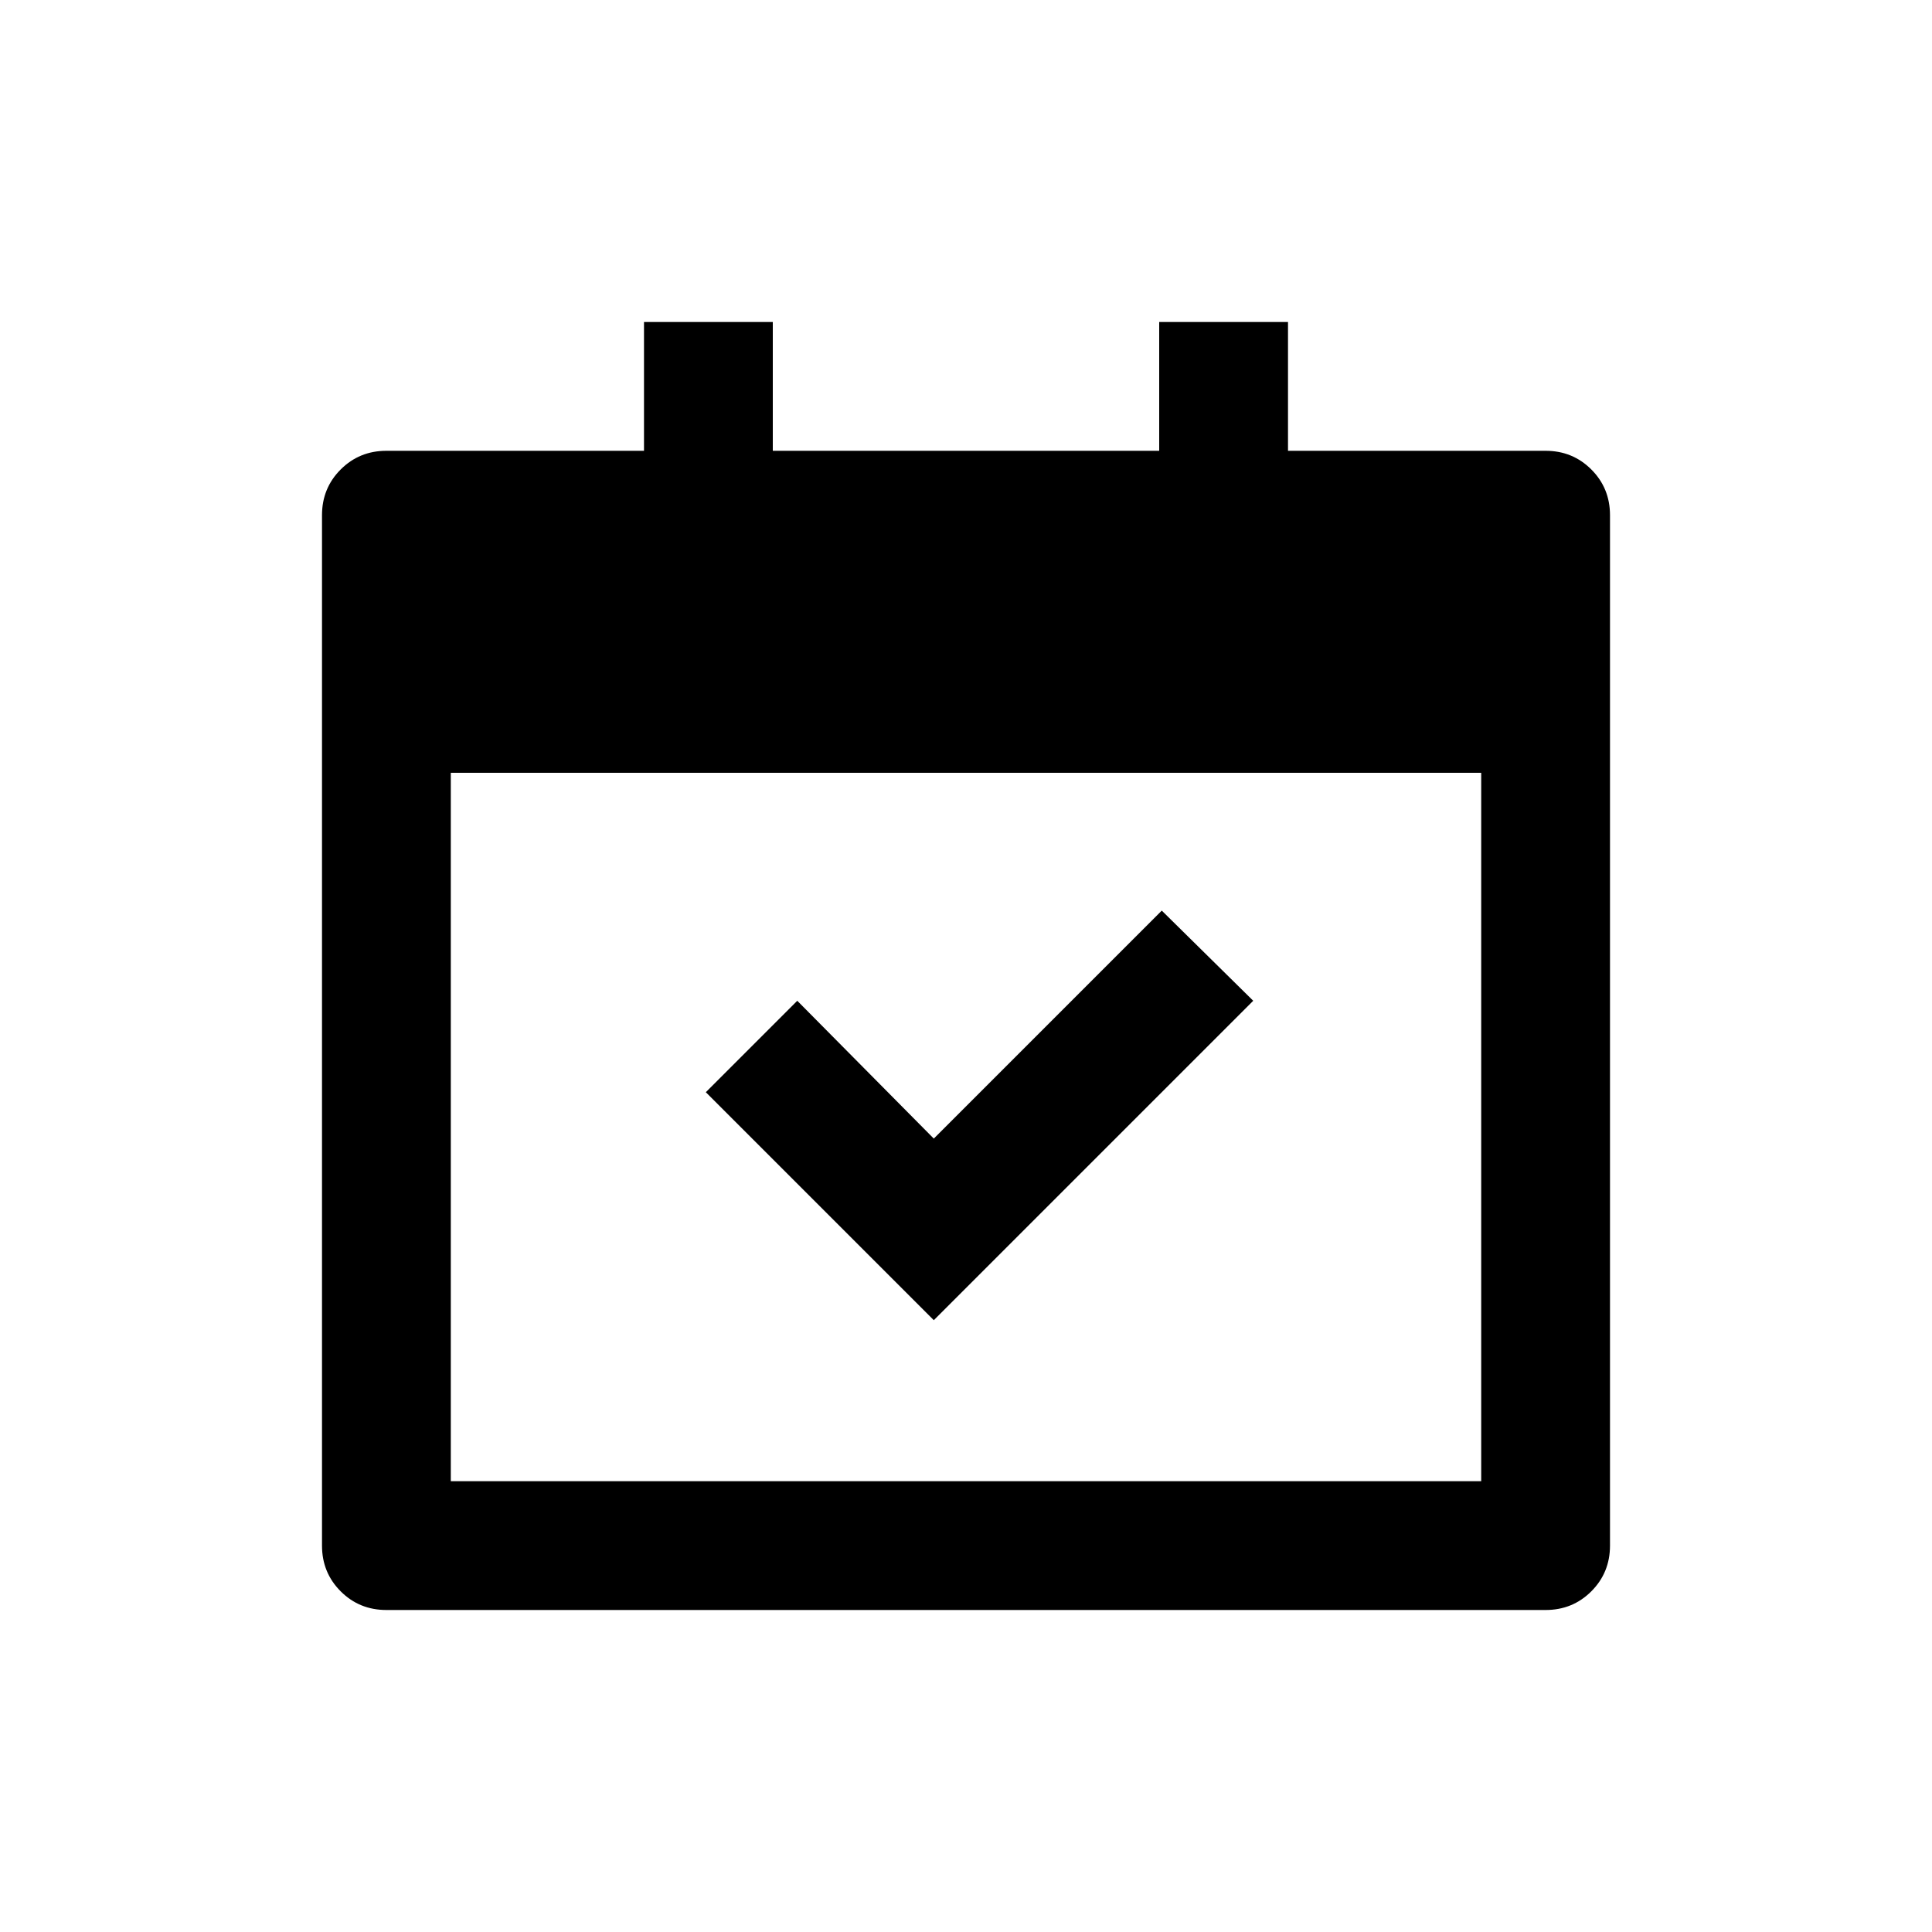
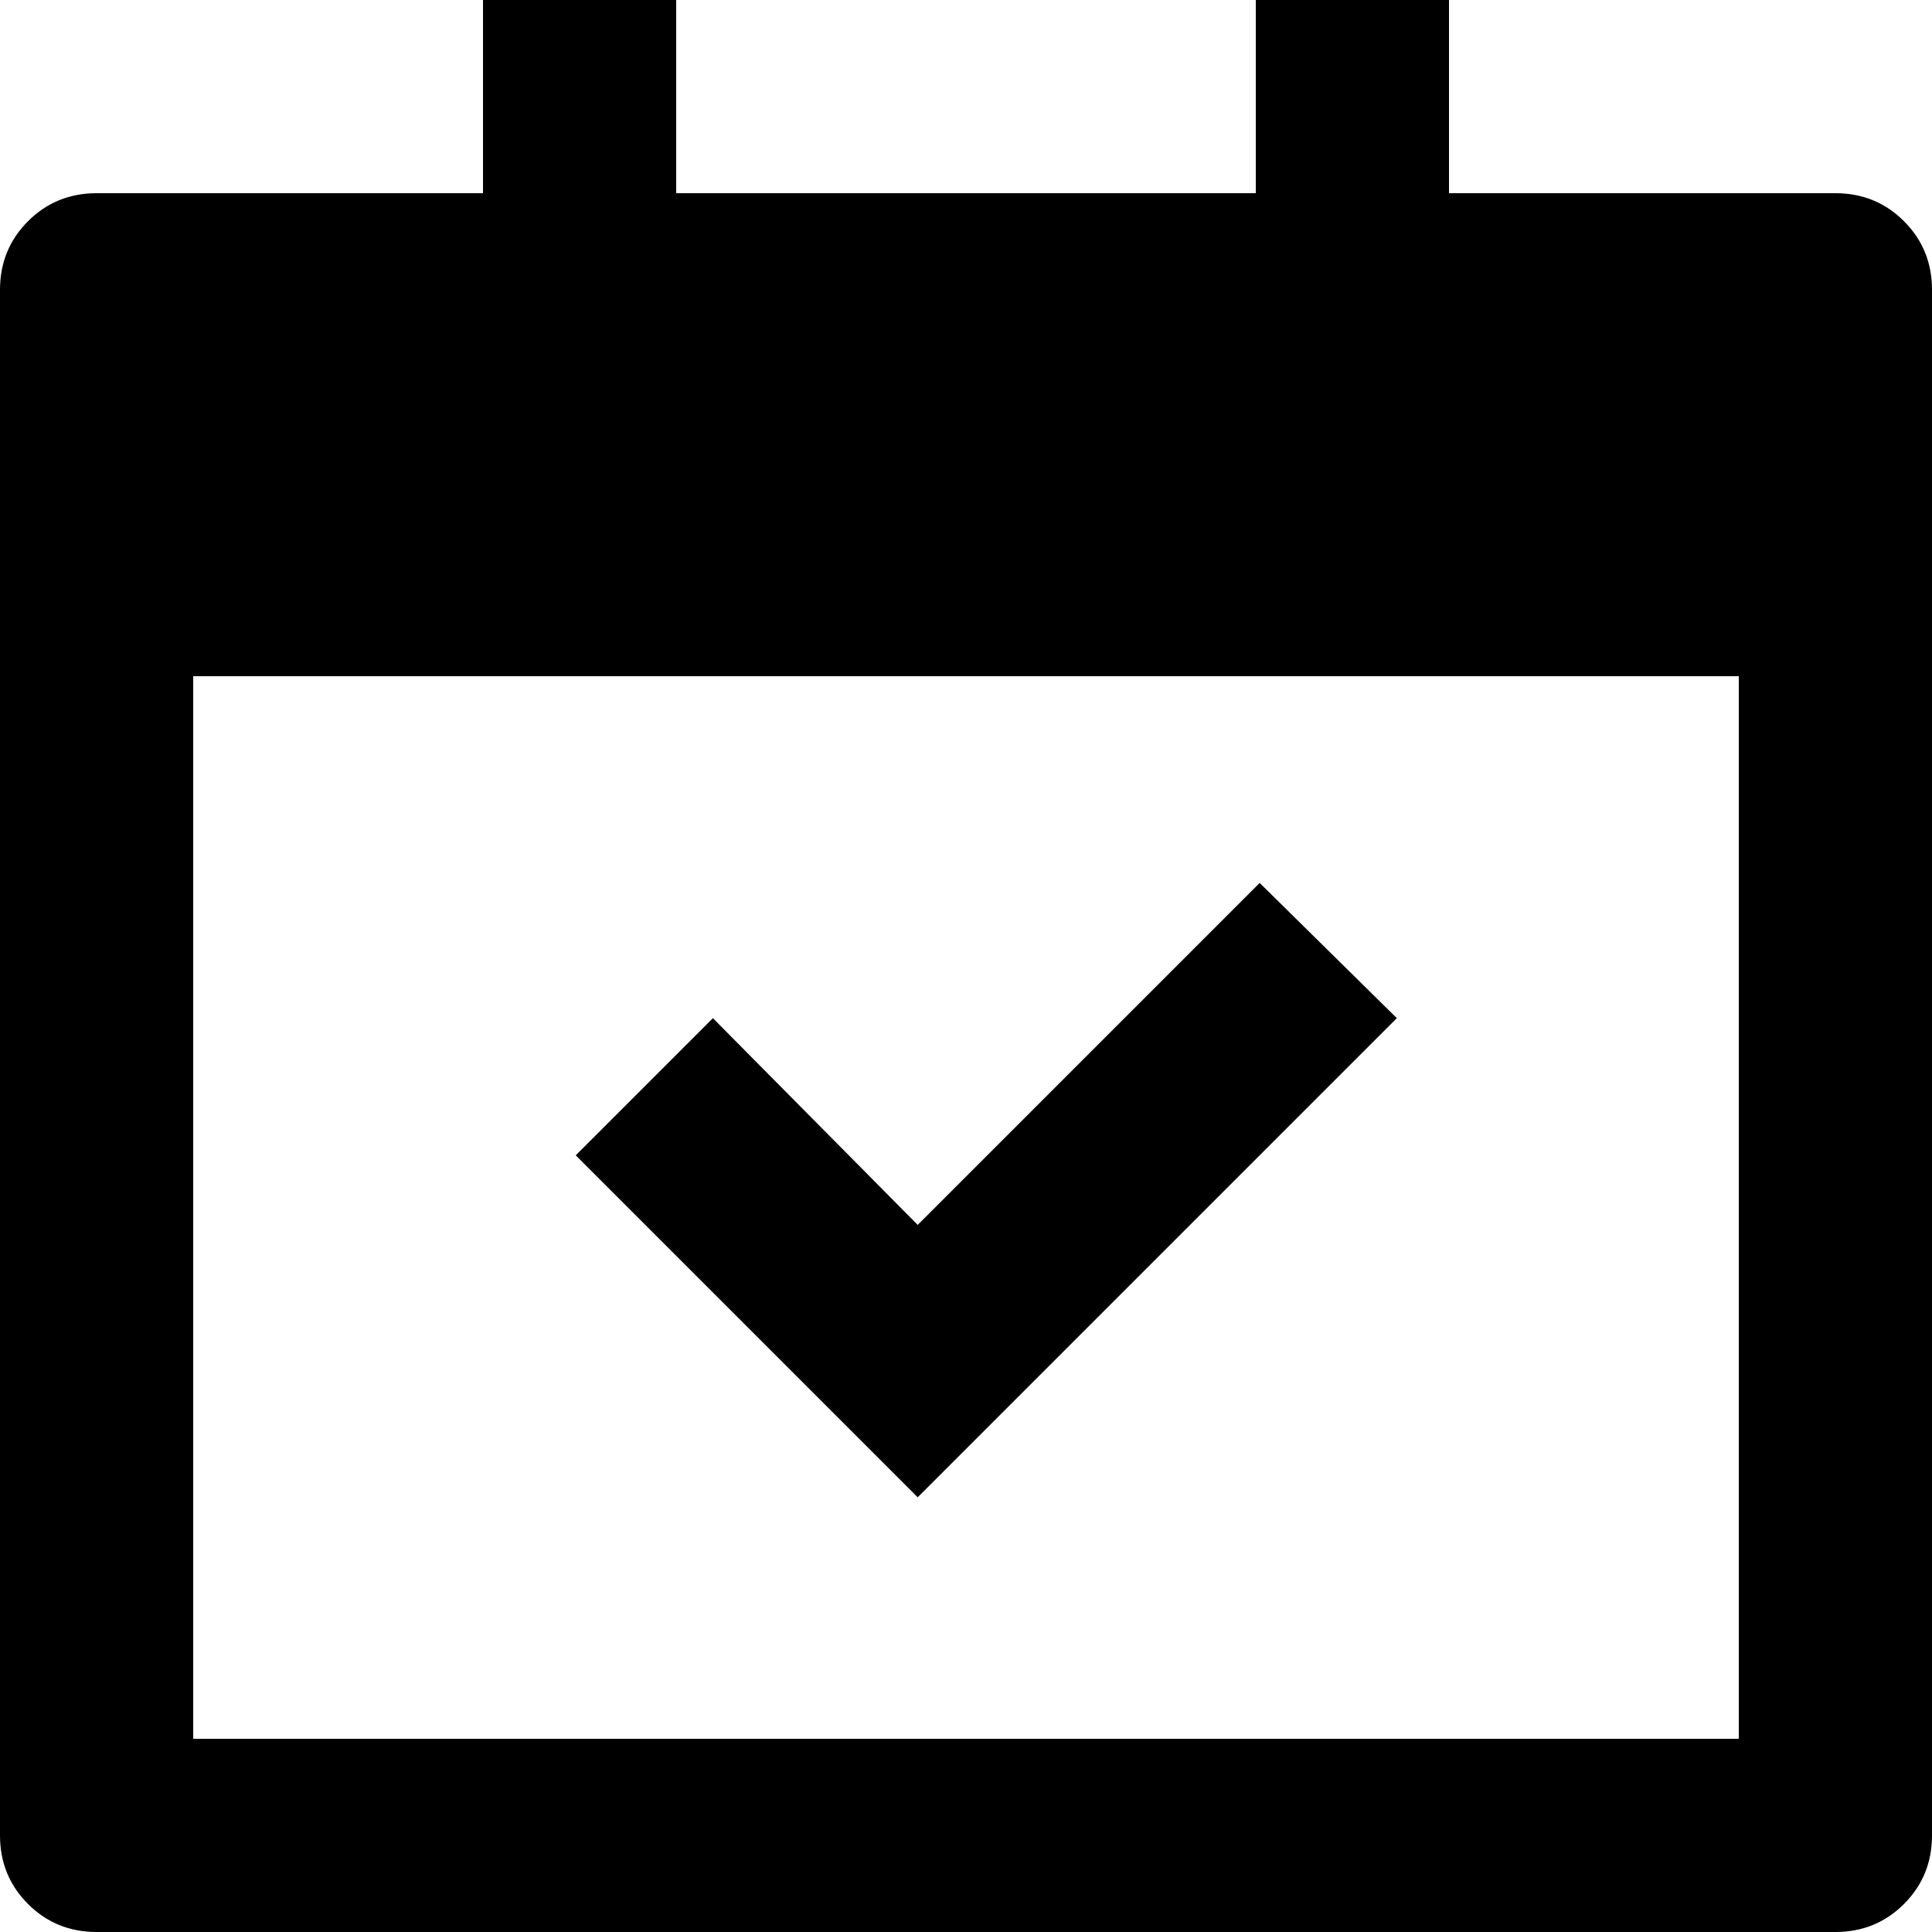
- <svg xmlns="http://www.w3.org/2000/svg" width="36px" height="36px" viewBox="0 0 36 36" version="1.1">
+ <svg xmlns="http://www.w3.org/2000/svg" width="24px" height="24px" viewBox="0 0 24 24" version="1.1">
  <g id="icon-view" stroke="none" stroke-width="1" fill="none" fill-rule="evenodd">
-     <path d="M14.4,6 L14.4,8.4 L21.6,8.4 L21.6,6 L24,6 L24,8.4 L28.8,8.4 C29.136,8.4 29.42,8.516 29.652,8.748 C29.884,8.98 30,9.264 30,9.6 L30,28.8 C30,29.136 29.884,29.42 29.652,29.652 C29.42,29.884 29.136,30 28.8,30 L7.2,30 C6.864,30 6.58,29.884 6.348,29.652 C6.116,29.42 6,29.136 6,28.8 L6,9.6 C6,9.264 6.116,8.98 6.348,8.748 C6.58,8.516 6.864,8.4 7.2,8.4 L12,8.4 L12,6 L14.4,6 Z M27.6,14.4 L8.4,14.4 L8.4,27.6 L27.6,27.6 L27.6,14.4 Z M21.648,16.968 L23.352,18.648 L17.4,24.6 L13.152,20.352 L14.856,18.648 L17.4,21.216 L21.648,16.968 Z" fill="#000000" />
+     <path d="M8.4,0 L8.4,2.4 L15.6,2.4 L15.6,0 L18,0 L18,2.4 L22.8,2.4 C23.136,2.4 23.42,2.516 23.652,2.748 C23.884,2.98 24,3.264 24,3.6 L24,22.8 C24,23.136 23.884,23.42 23.652,23.652 C23.42,23.884 23.136,24 22.8,24 L1.2,24 C0.864,24 0.58,23.884 0.348,23.652 C0.116,23.42 0,23.136 0,22.8 L0,3.6 C0,3.264 0.116,2.98 0.348,2.748 C0.58,2.516 0.864,2.4 1.2,2.4 L6,2.4 L6,0 L8.4,0 Z M21.6,8.4 L2.4,8.4 L2.4,21.6 L21.6,21.6 L21.6,8.4 Z M15.648,10.968 L17.352,12.648 L11.4,18.6 L7.152,14.352 L8.856,12.648 L11.4,15.216 L15.648,10.968 Z" fill="#000000" />
  </g>
</svg>
